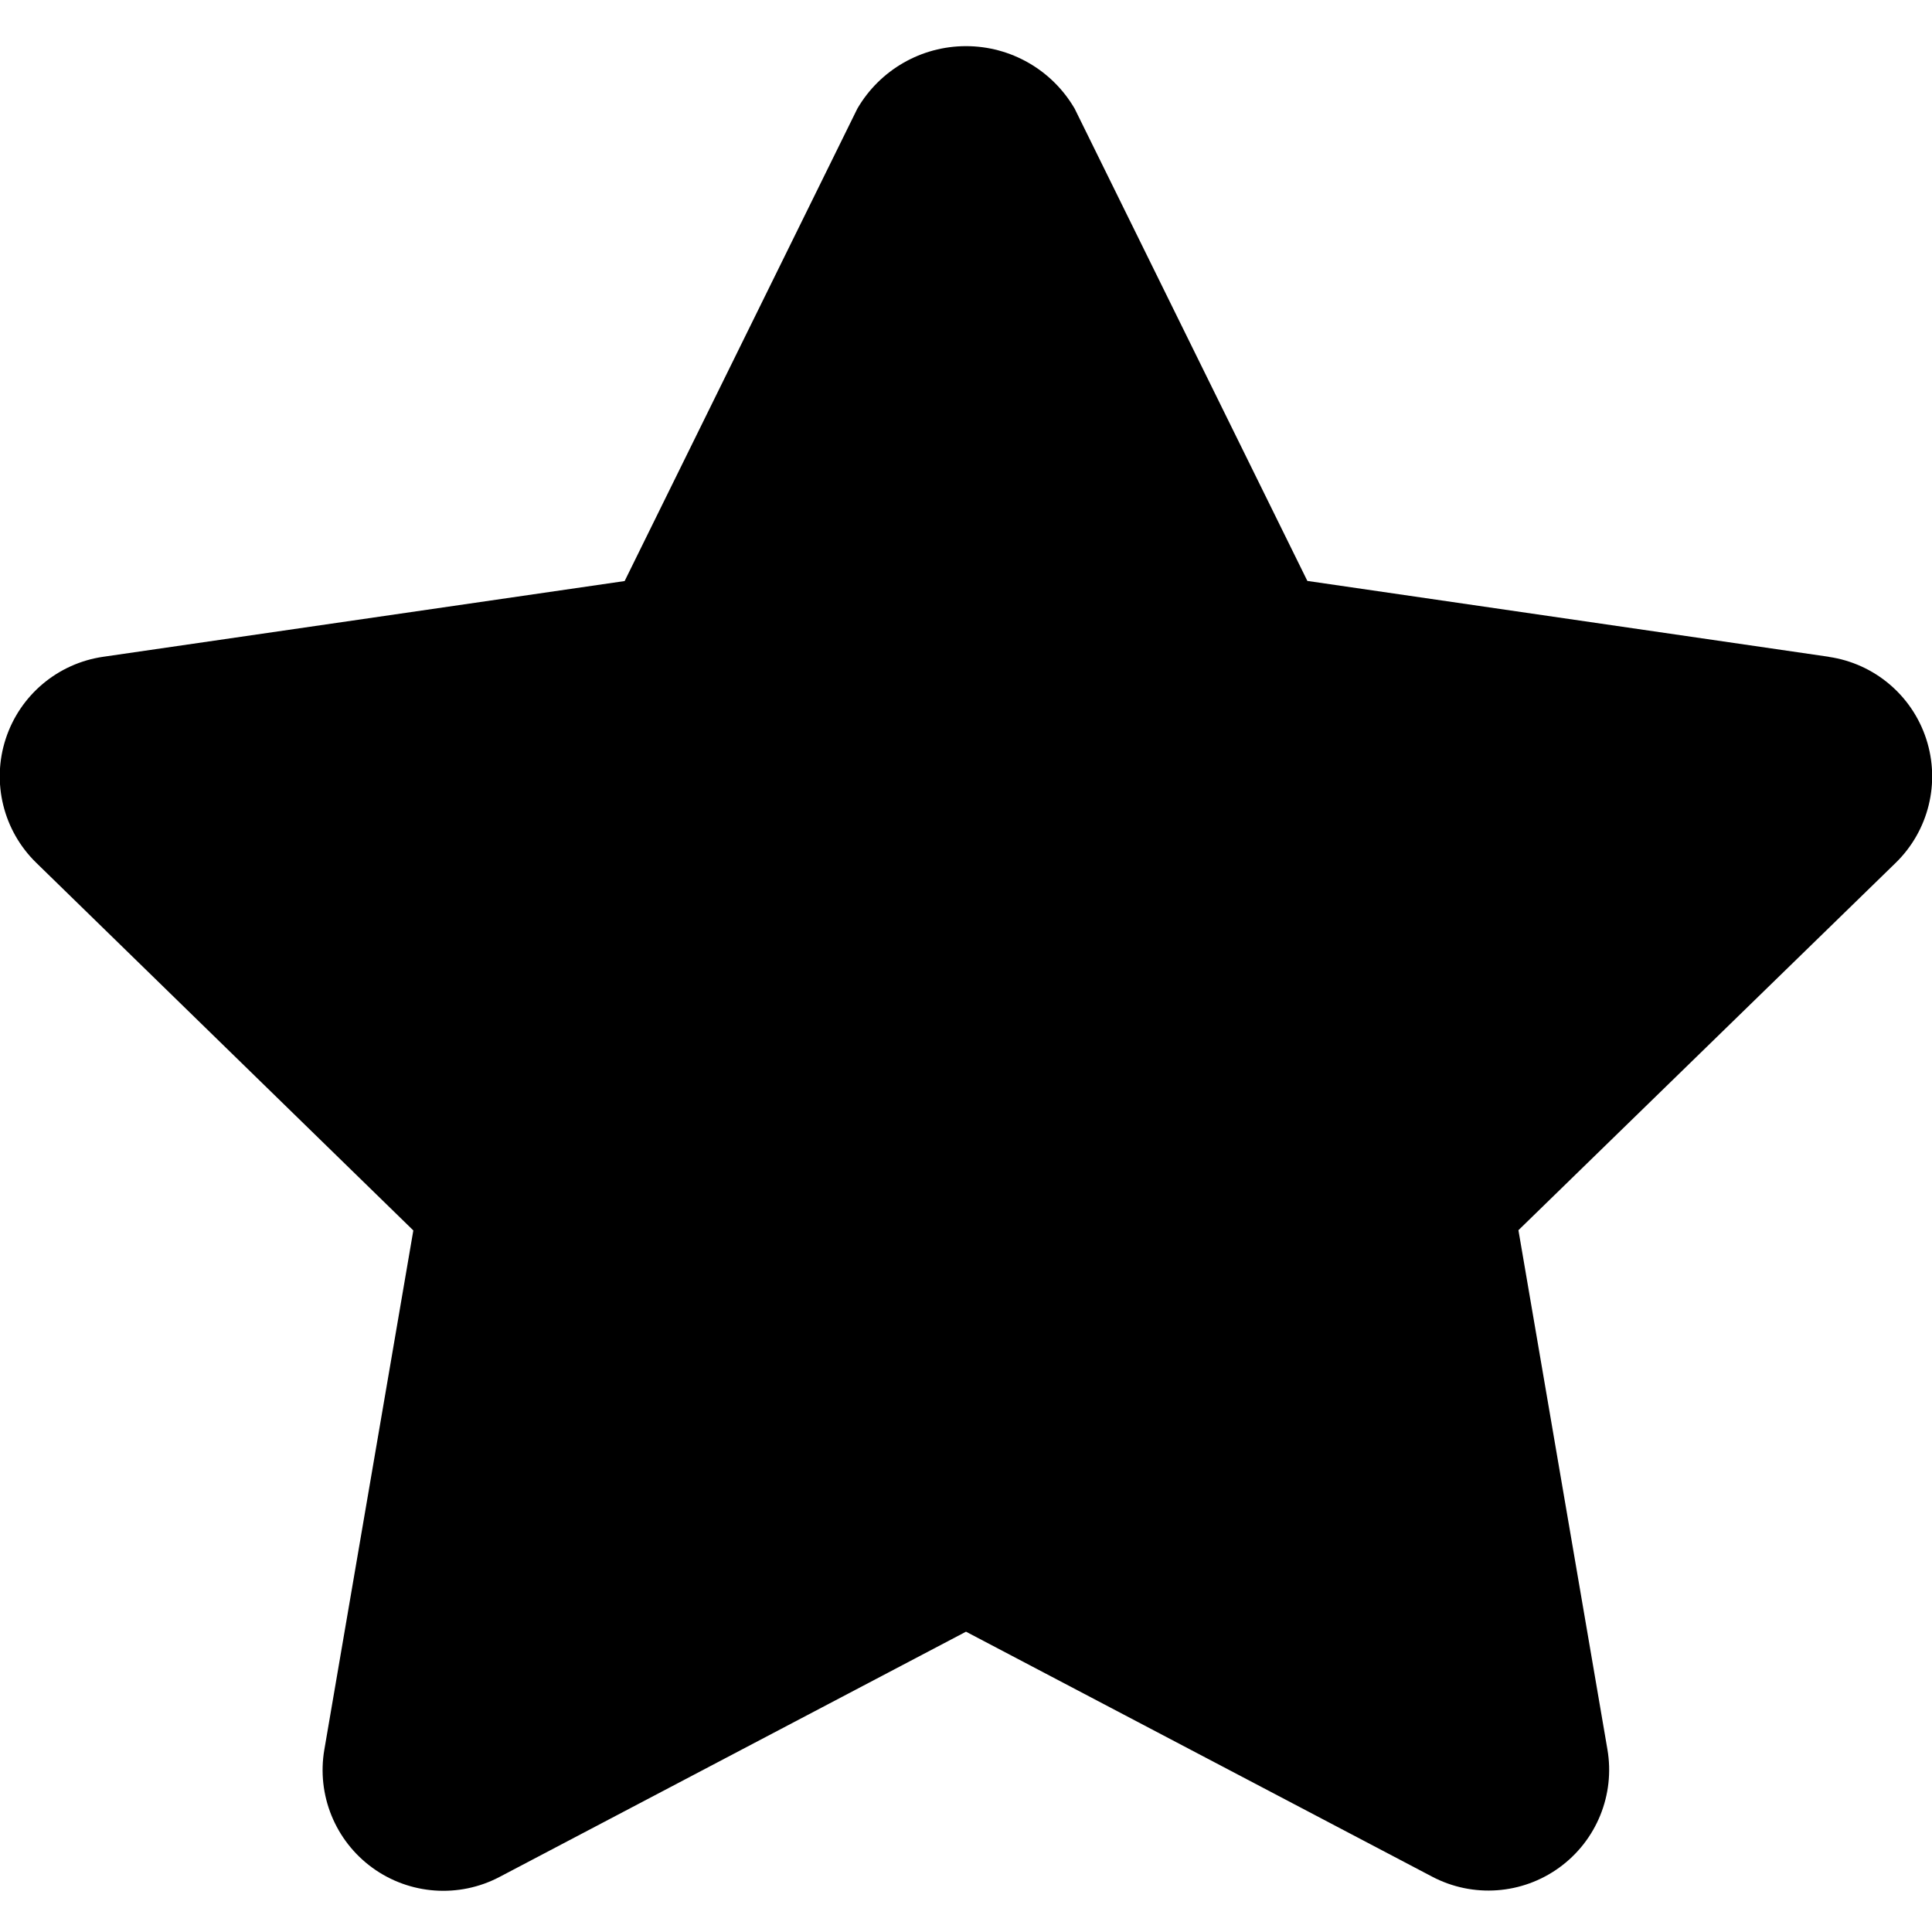
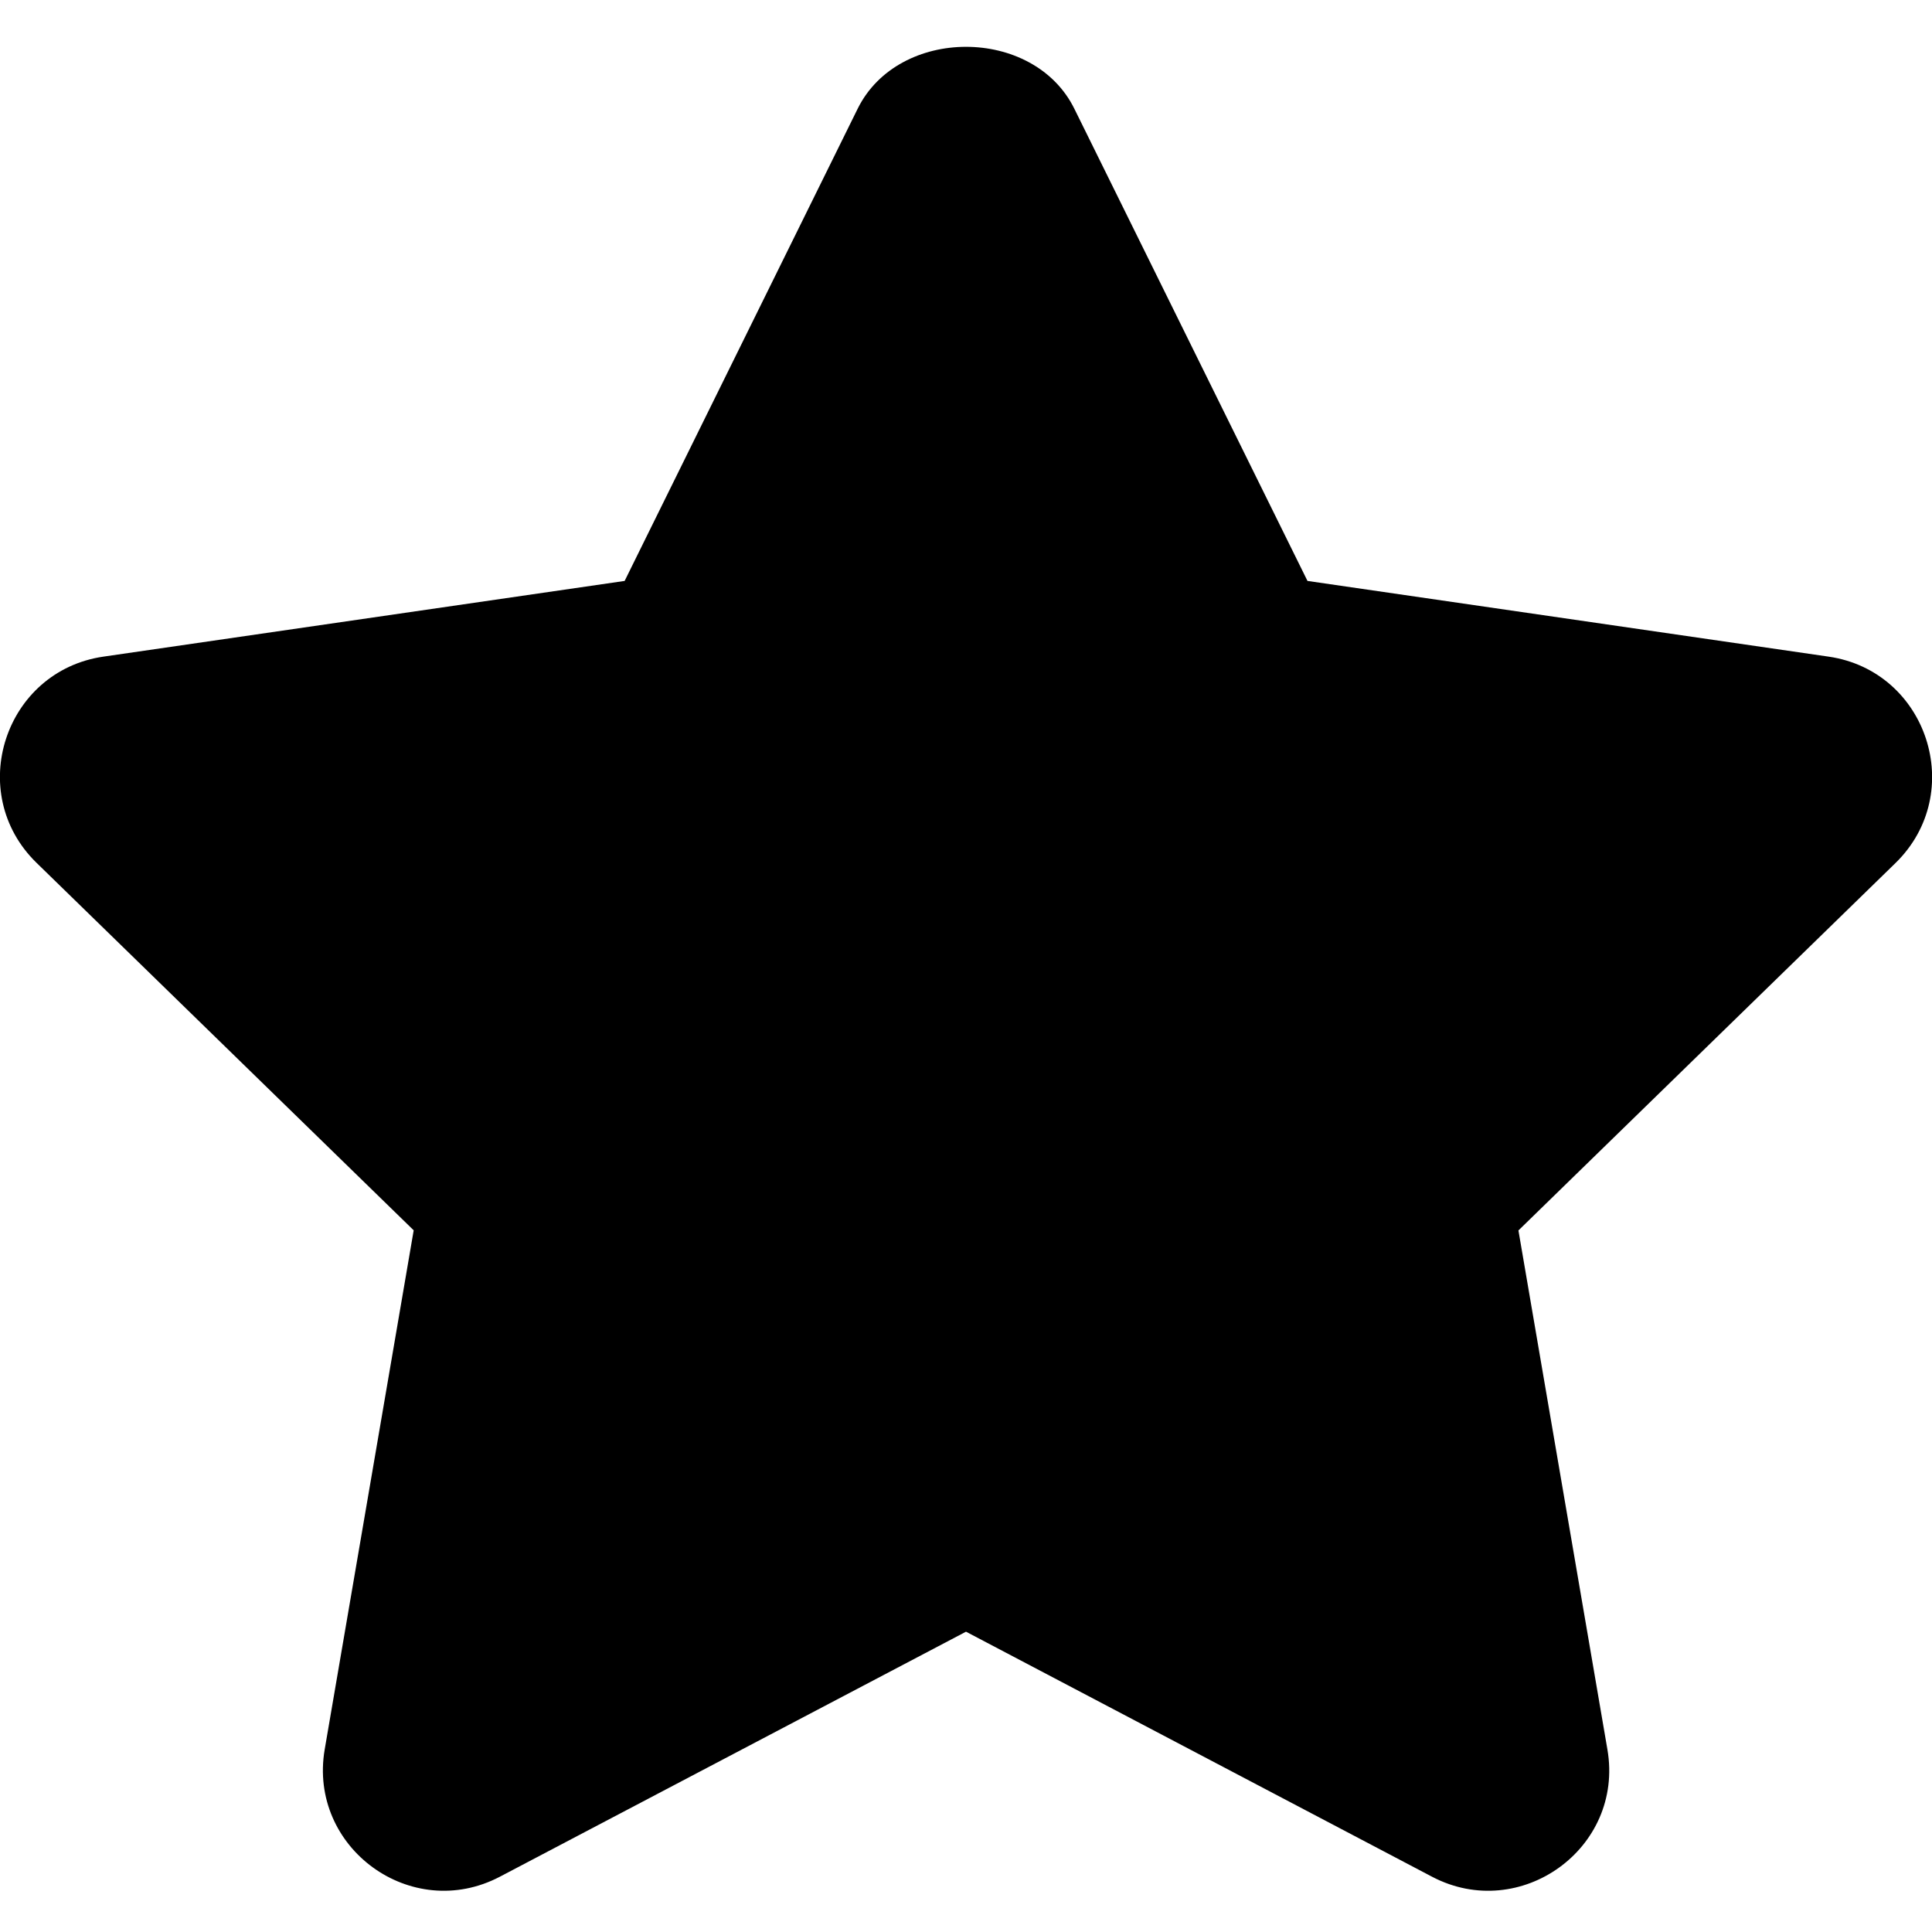
- <svg xmlns="http://www.w3.org/2000/svg" viewBox="0 0 16 16" width="16" height="16">
+ <svg xmlns="http://www.w3.org/2000/svg" height="16" width="16" viewBox="0 0 16 16">
  <g fill="currentColor">
-     <path d="M15.144,5.439l-4.317-.628L8.9.9A1.041,1.041,0,0,0,7.1.9L5.173,4.812.856,5.439A1,1,0,0,0,.3,7.145l3.123,3.045-.737,4.3a1,1,0,0,0,1.451,1.054L8,13.513l3.861,2.029a1,1,0,0,0,1.451-1.054l-.737-4.3L15.7,7.145a1,1,0,0,0-.554-1.705Z" fill="currentColor" />
+     <path fill="currentColor" d="M15.144,5.438l-4.316-0.627L8.897,0.9c-0.338-0.683-1.456-0.683-1.794,0l-1.93,3.911L0.856,5.438 C0.039,5.557-0.292,6.565,0.302,7.145l3.124,3.044l-0.737,4.299c-0.139,0.814,0.717,1.439,1.451,1.054L8,13.513l3.861,2.03 c0.728,0.381,1.591-0.234,1.451-1.054l-0.737-4.299l3.124-3.044C16.292,6.565,15.961,5.557,15.144,5.438z" />
  </g>
</svg>
